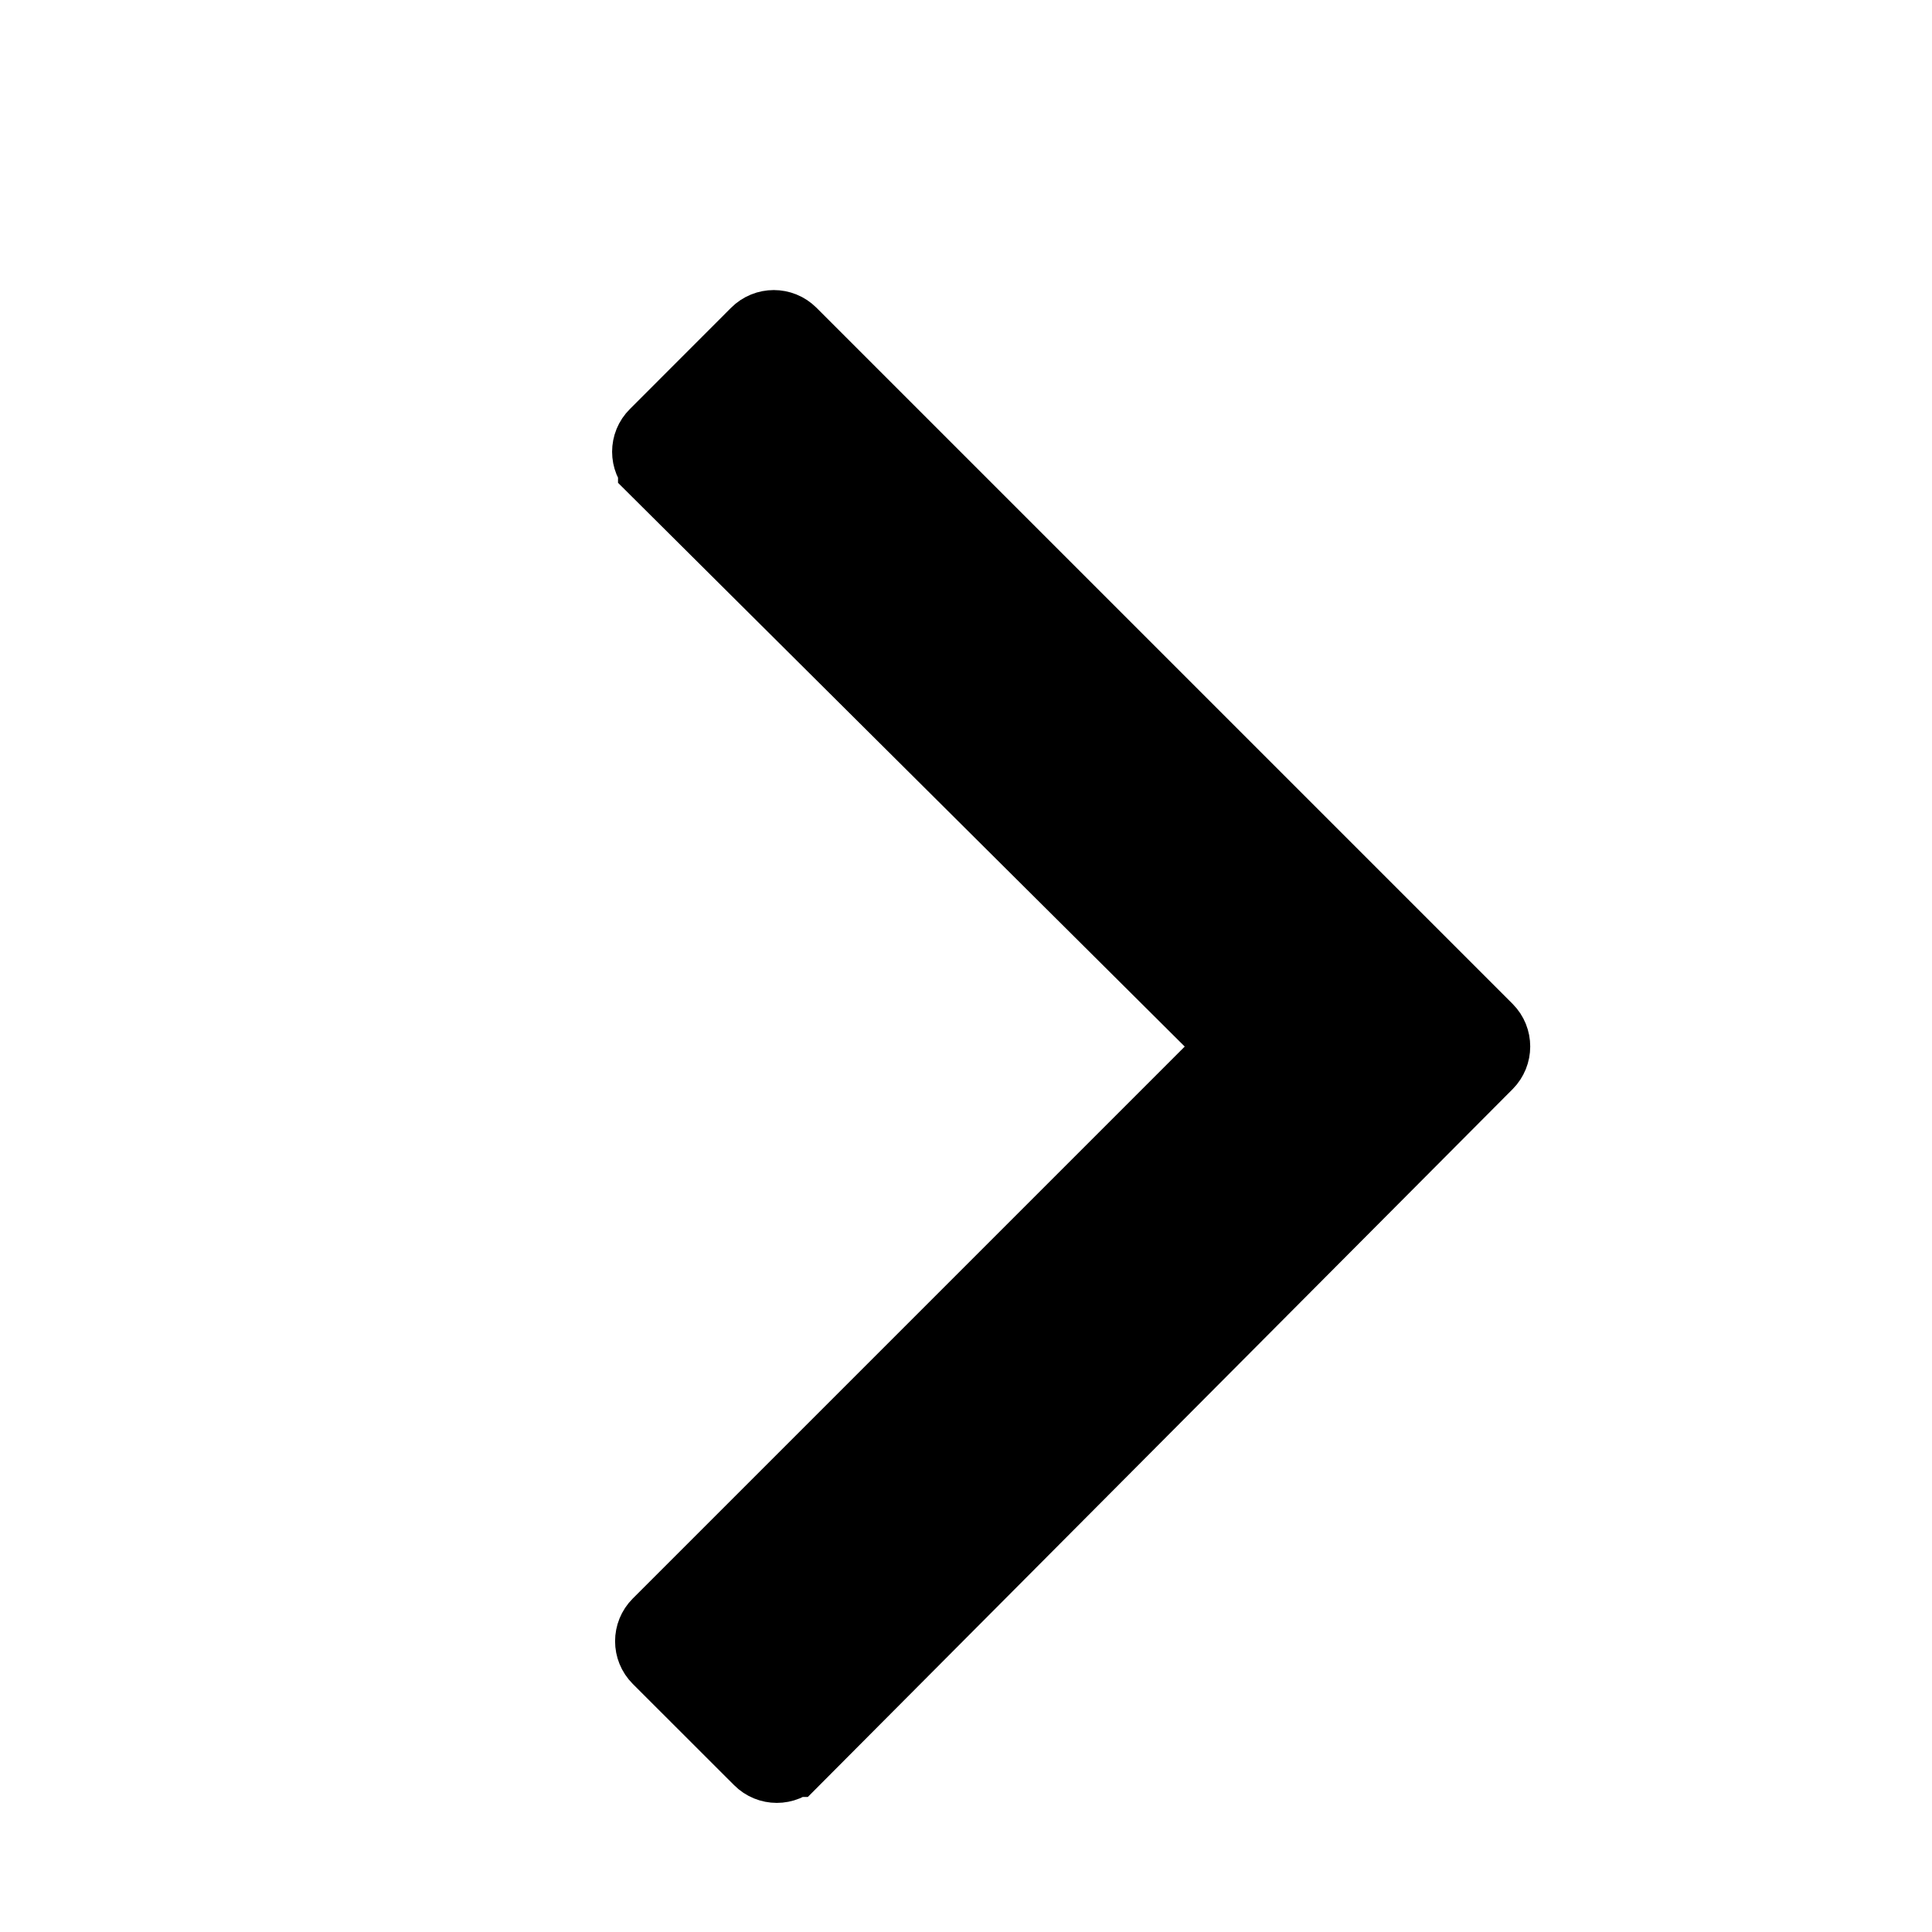
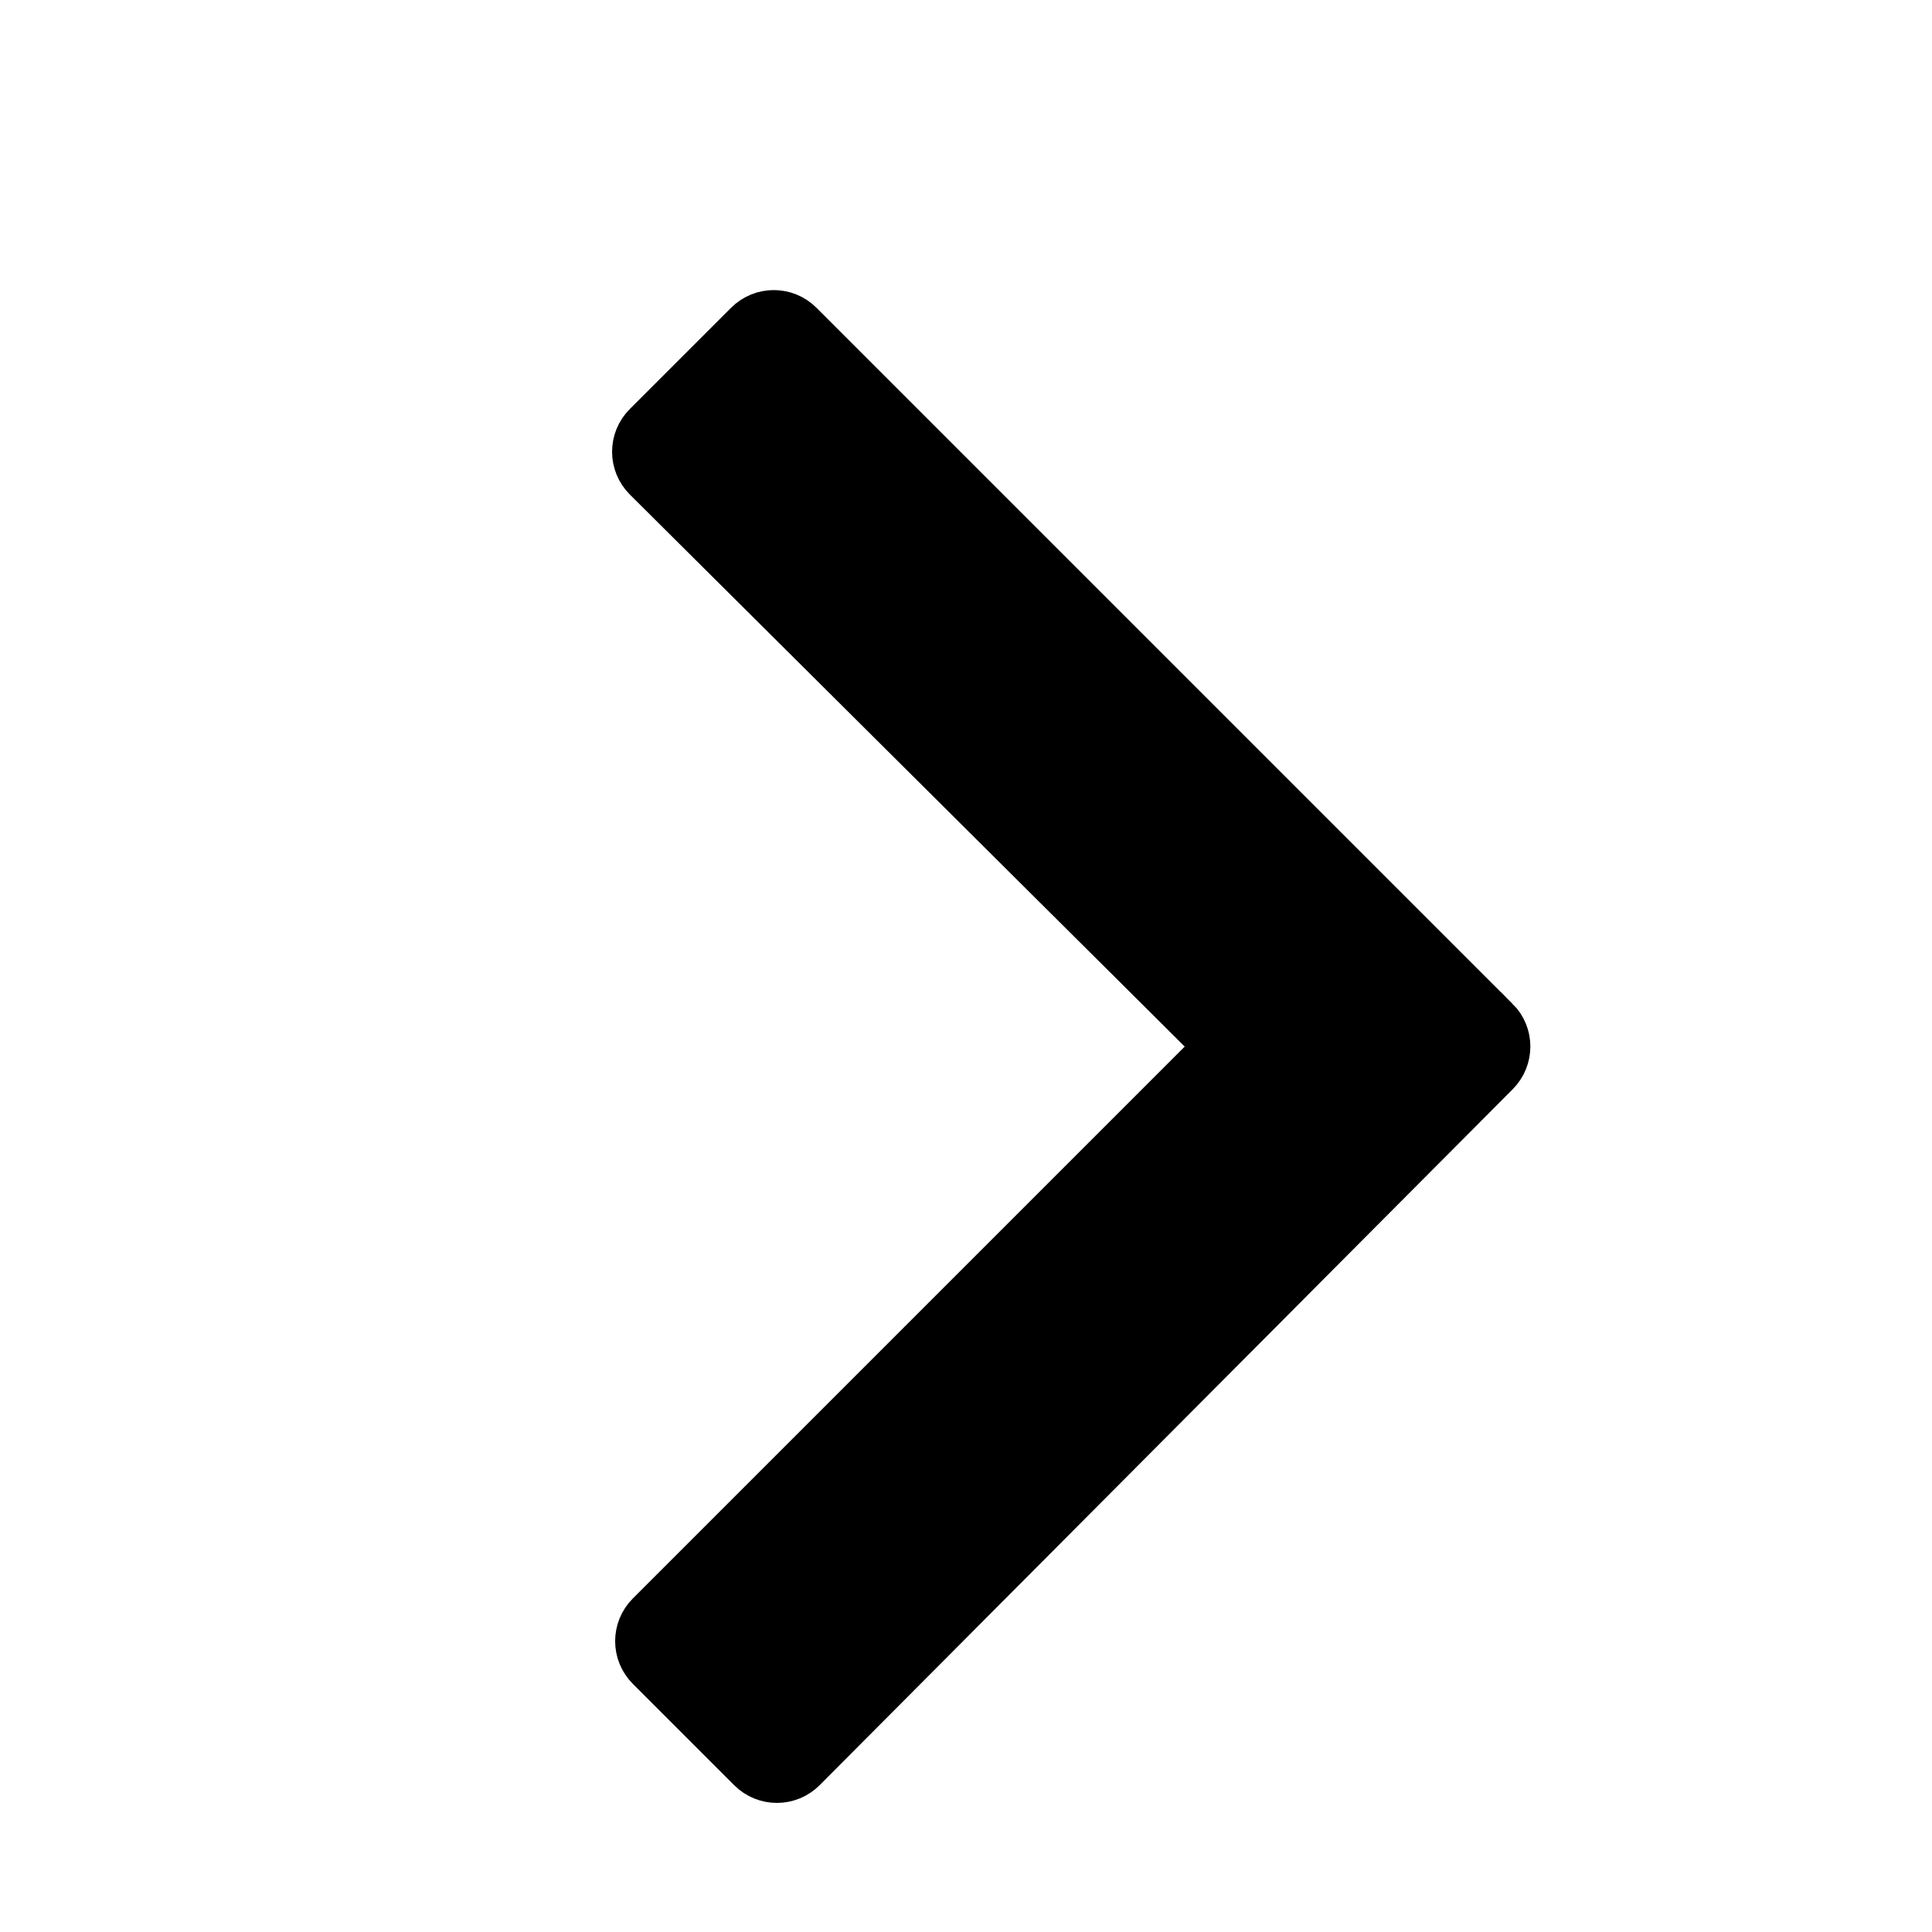
- <svg xmlns="http://www.w3.org/2000/svg" width="24px" height="24px" viewBox="0 0 24 24" version="1.1">
-   <g id="Squat-laskuri" stroke="none" stroke-width="1" fill="none" fill-rule="evenodd">
-     <g id="colors_and_typography" transform="translate(-1086, -916)">
-       <g id="Group-3" transform="translate(1086, 916)">
-         <rect id="Rectangle" x="0" y="0" width="24" height="24" />
-         <path d="M13.13,18.13 L4.483,9.483 C4.385,9.385 4.385,9.227 4.483,9.129 L5.742,7.871 C5.839,7.773 5.997,7.773 6.095,7.871 C6.095,7.871 6.095,7.871 6.096,7.871 L13.129,14.941 C13.227,15.039 13.385,15.039 13.483,14.942 C13.483,14.942 13.483,14.942 13.483,14.942 L20.517,7.908 C20.615,7.81 20.773,7.81 20.871,7.908 L22.129,9.167 C22.227,9.264 22.227,9.423 22.129,9.52 C22.129,9.52 22.129,9.52 22.129,9.521 L13.483,18.13 C13.385,18.227 13.227,18.227 13.13,18.13 Z" id="Path" stroke="currentColor" fill="currentColor" fill-rule="nonzero" transform="translate(13.30625, 13) scale(-1, 1) rotate(90) translate(-13.30625, -13) " />
-       </g>
-     </g>
+ <svg xmlns="http://www.w3.org/2000/svg" width="24" height="24" viewBox="0 0 24 24">
+   <g fill="none" fill-rule="evenodd">
+     <path d="M0 0h24v24H0z" />
+     <path d="M18.436 12.824 9.789 4.177c-.098-.098-.256-.098-.354 0L8.177 5.435c-.098.098-.098.256 0 .354a.248.248 0 0 0 0.0 0l7.07 7.034c.098.097.098.256.001.354a.236.236 0 0 1-0.0 0l-7.033 7.033c-.098.098-.098.256 0 .354l1.259 1.259c.098.098.256.098.354 0a.285.285 0 0 0 0-0l8.61-8.646c.097-.098.097-.256-0-.353Z" stroke="currentColor" fill="currentColor" fill-rule="nonzero" />
  </g>
</svg>
